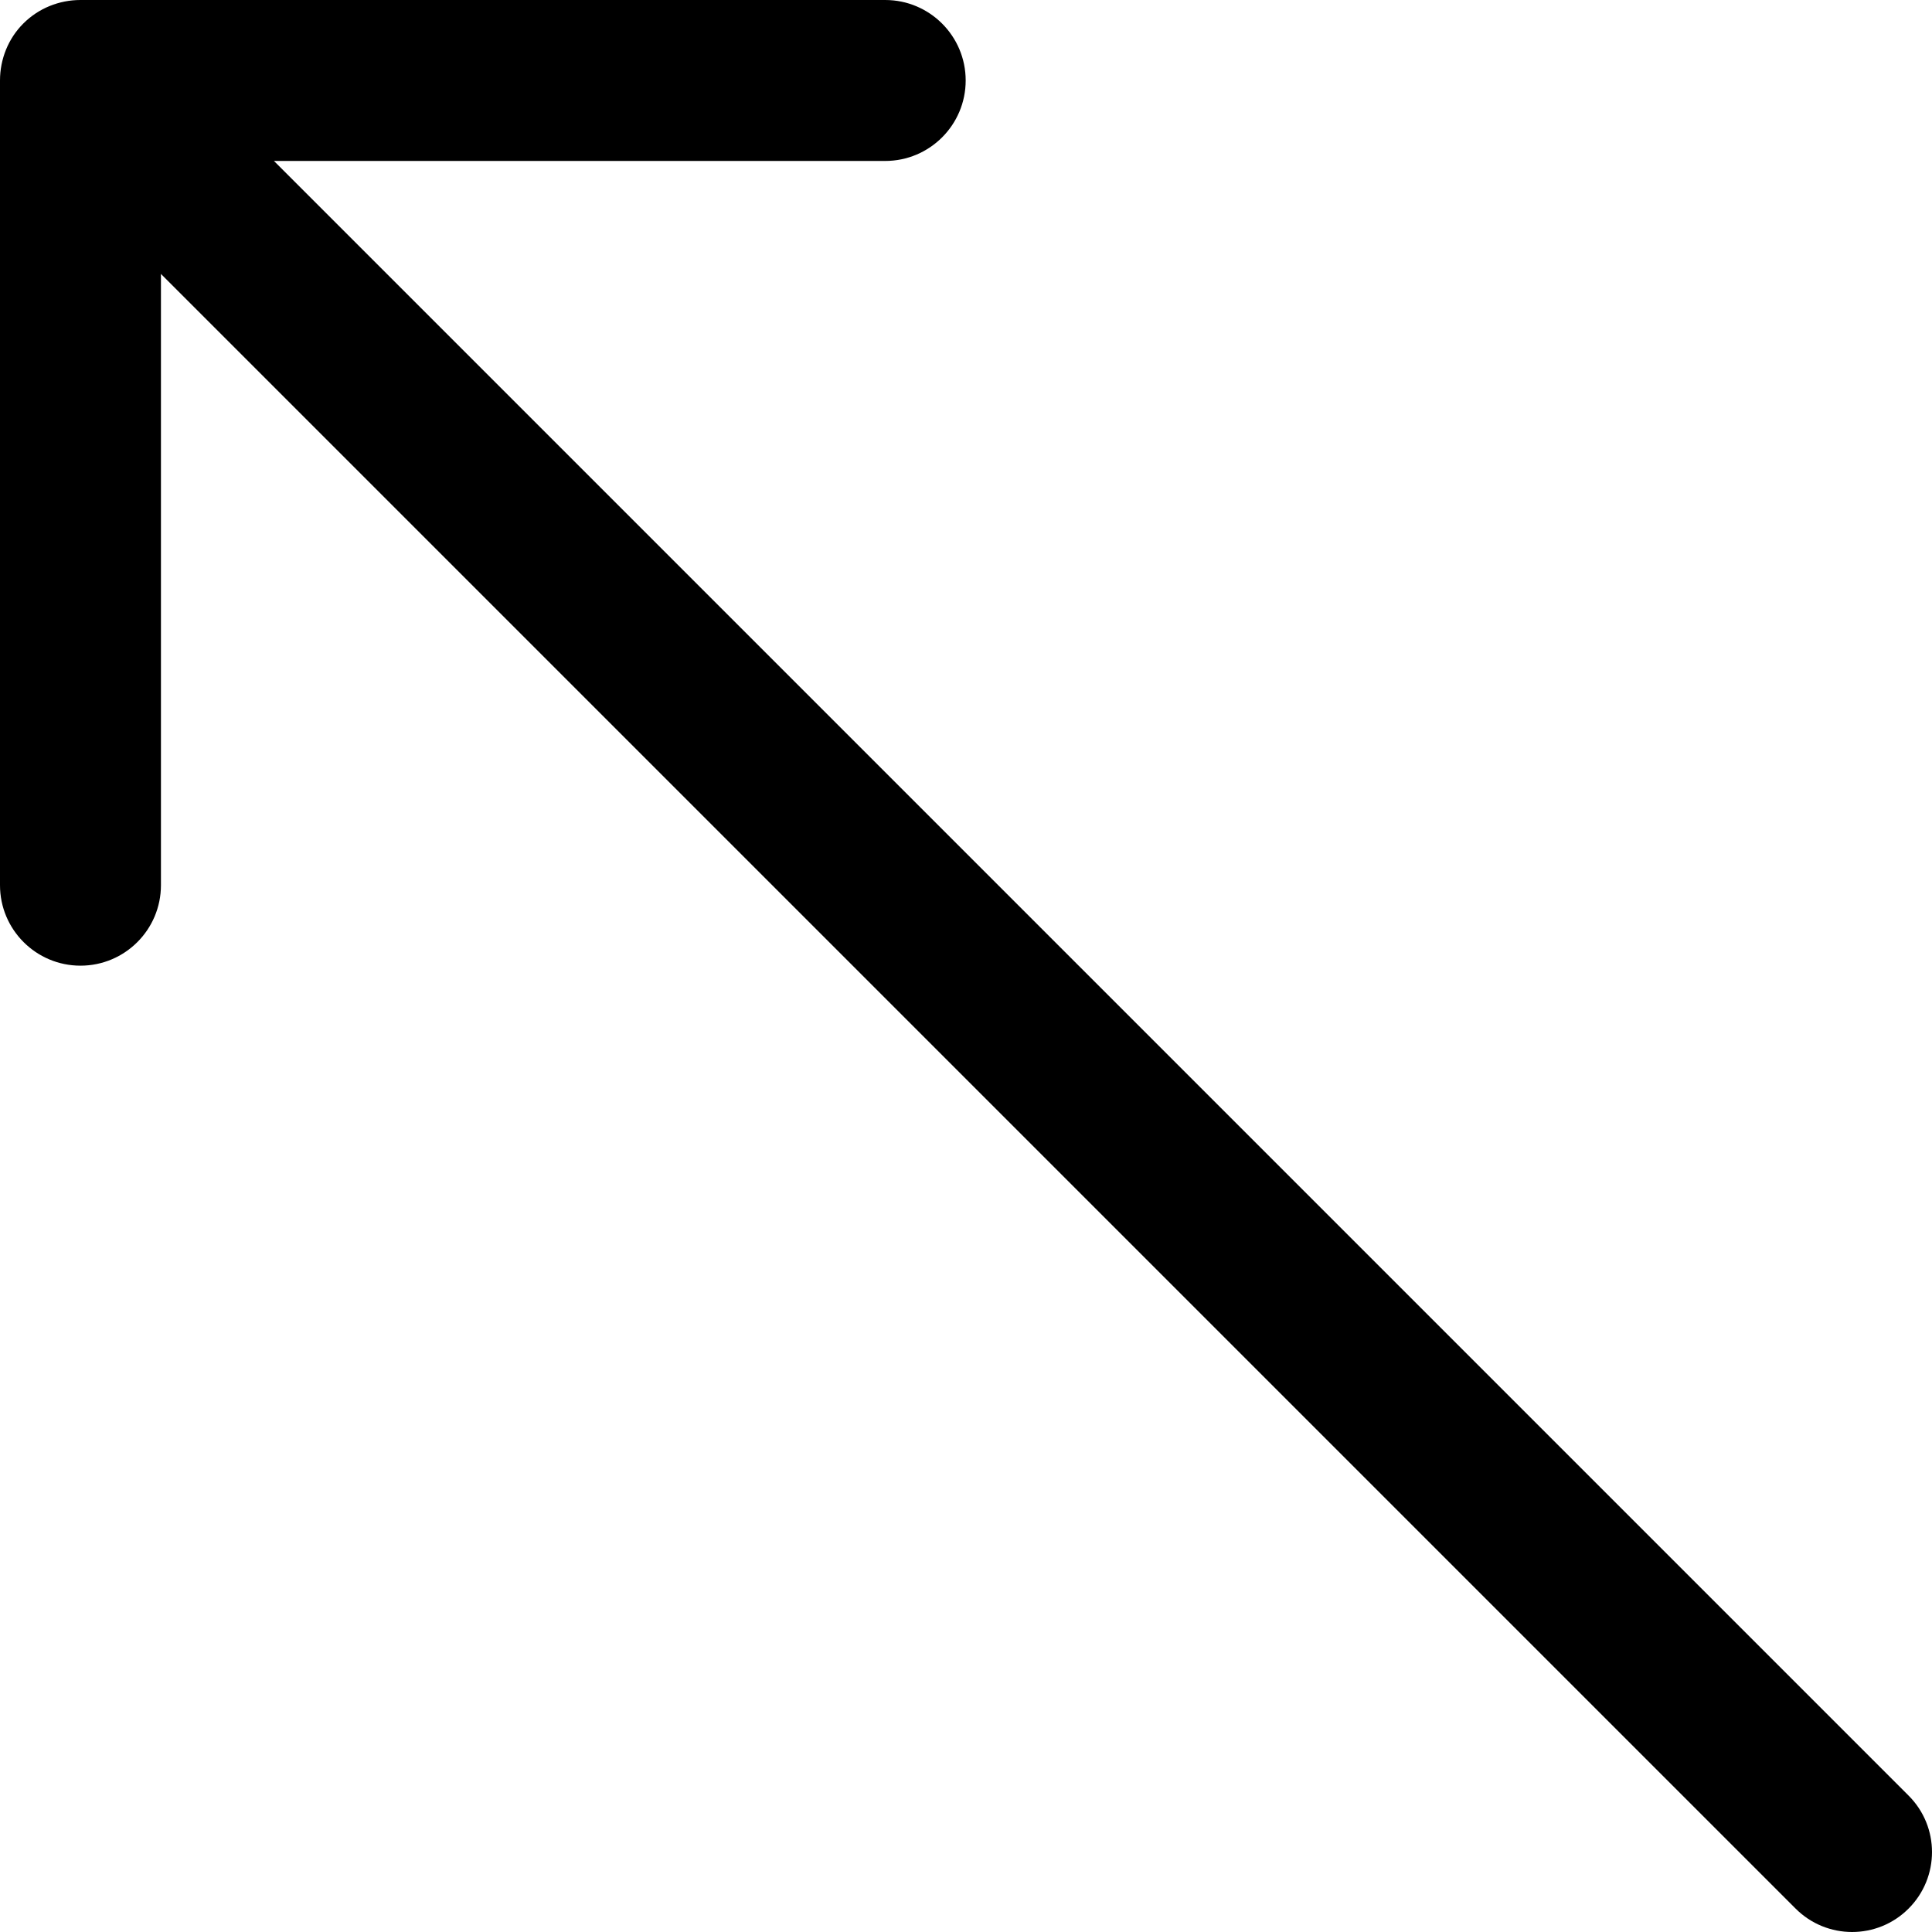
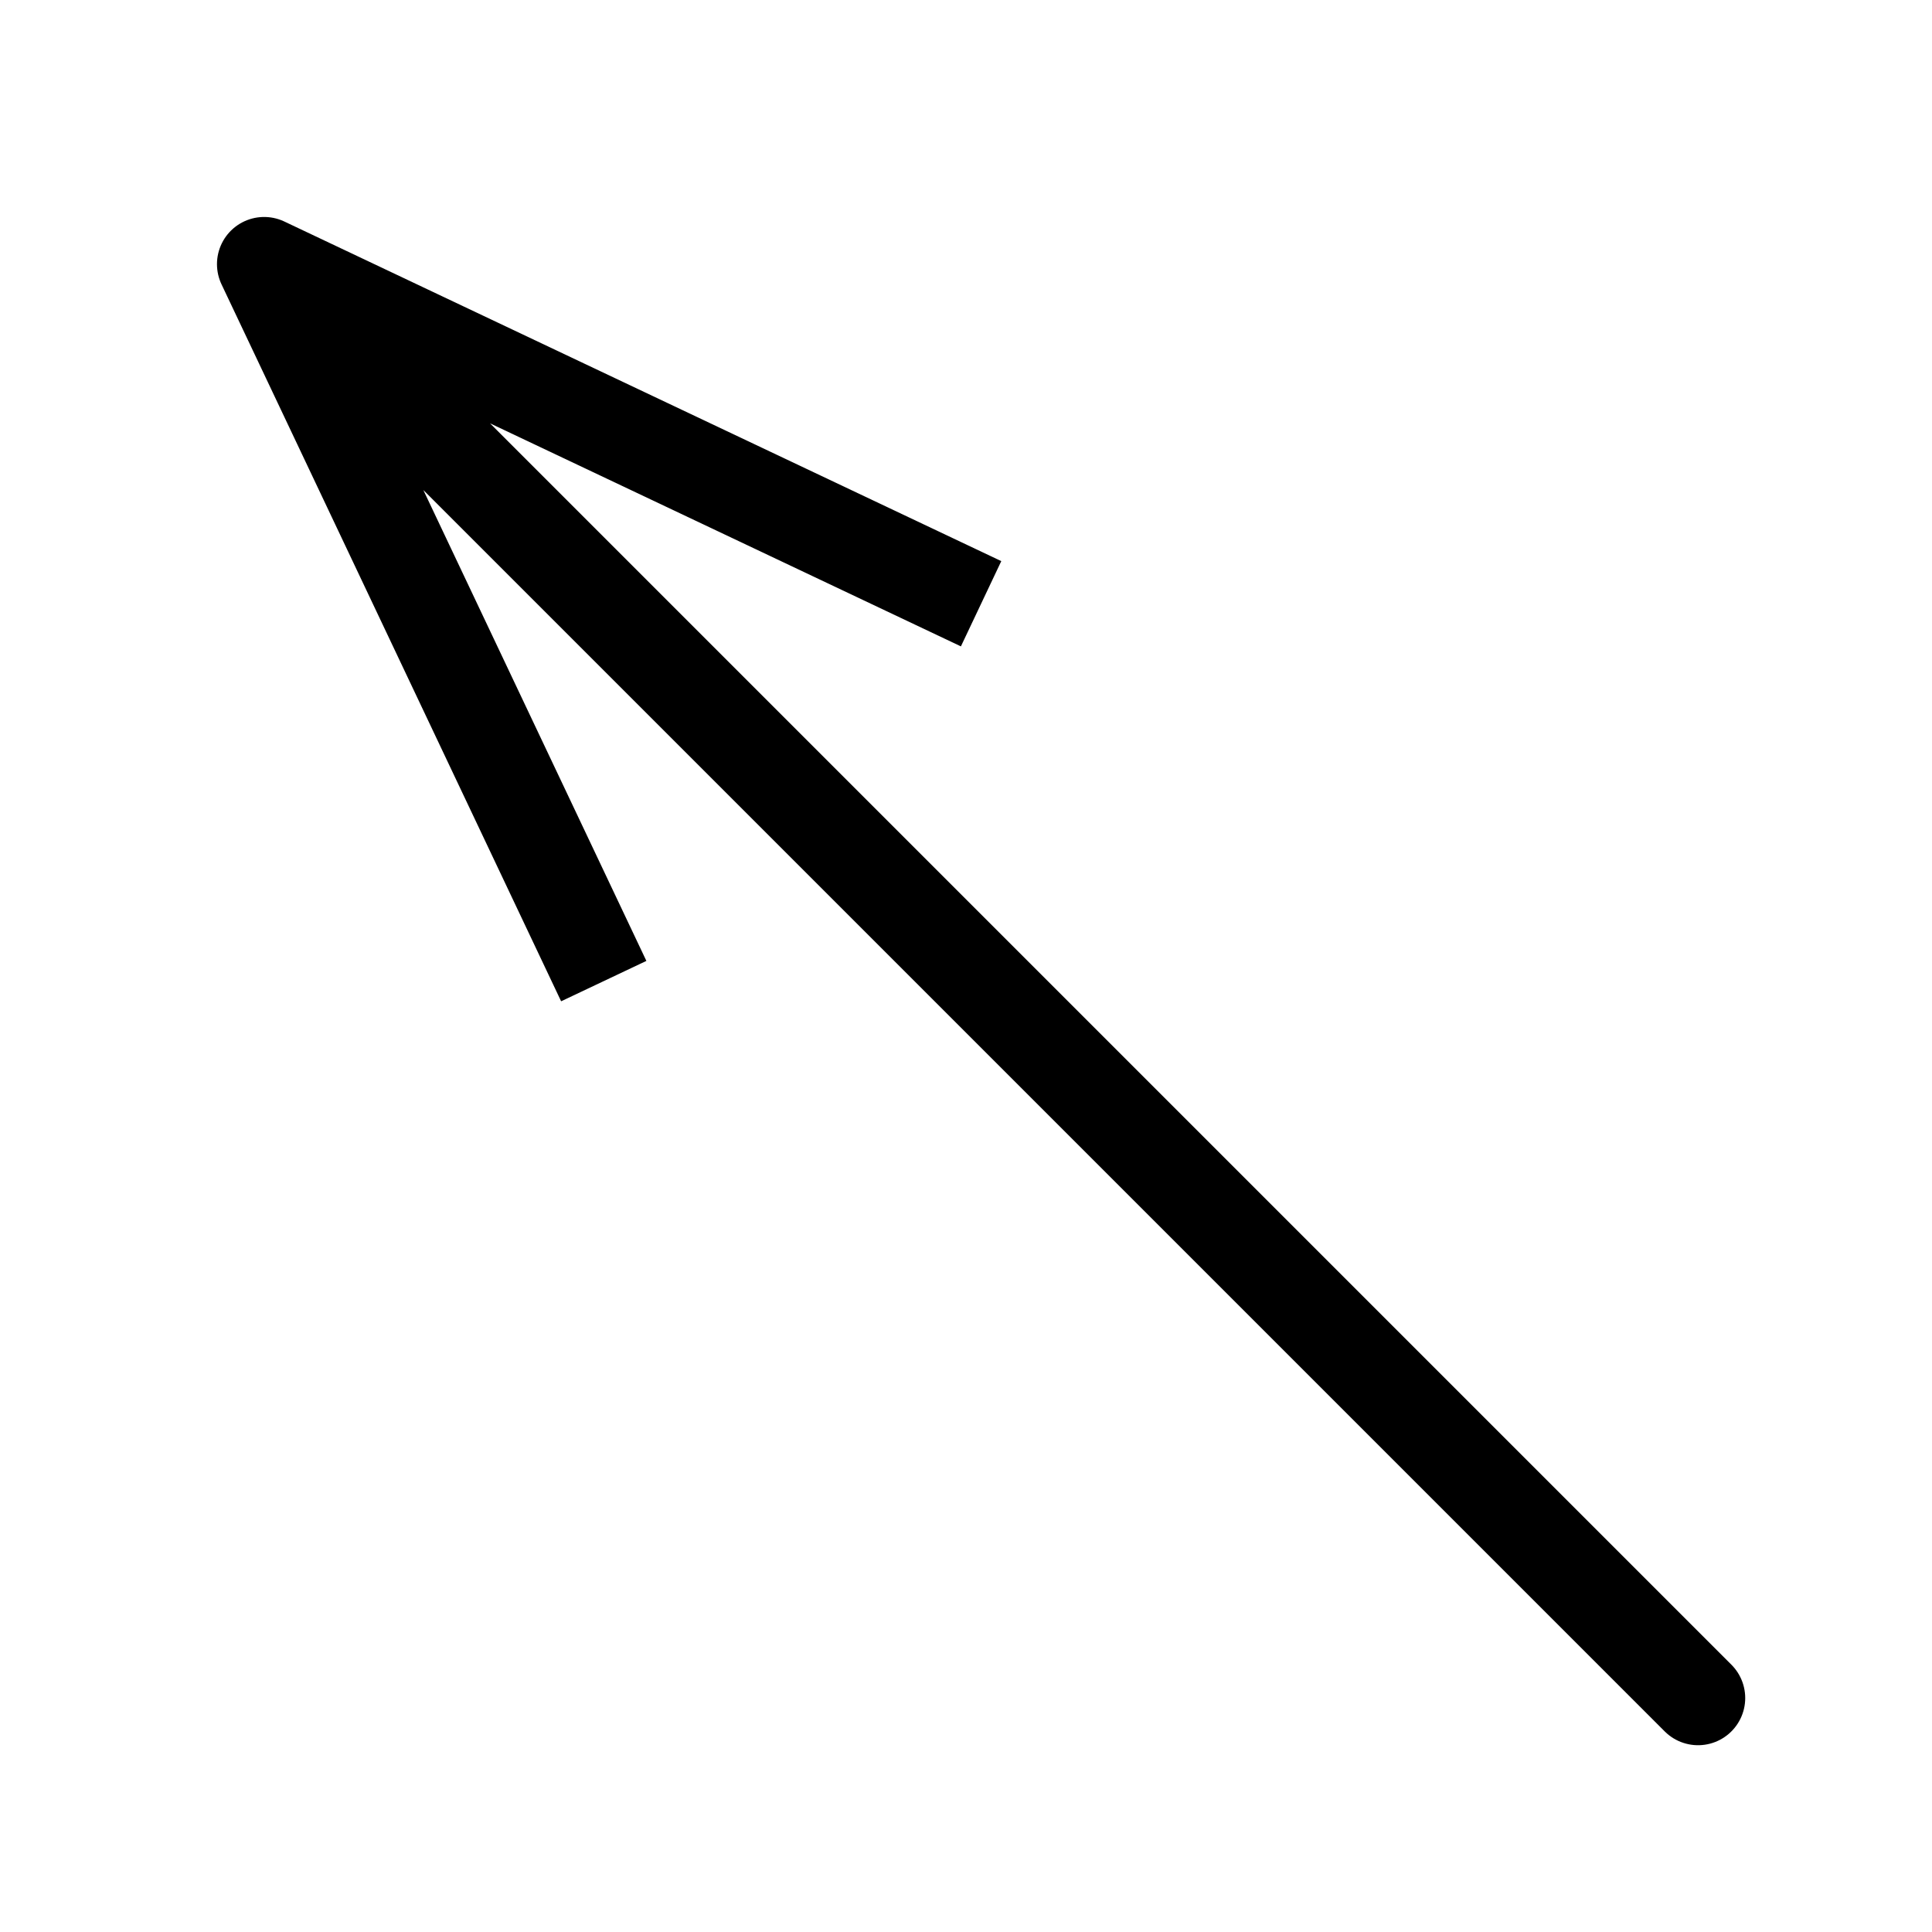
- <svg xmlns="http://www.w3.org/2000/svg" version="1.1" id="Capa_1" x="0px" y="0px" viewBox="0 0 288.824 288.824" style="enable-background:new 0 0 288.824 288.824;" xml:space="preserve">
-   <g>
-     <path id="Arrow_Up_Left" d="M144.364,12.03c0-6.641-5.39-12.03-12.03-12.03H12.03C8.842,0,5.763,1.239,3.501,3.501   C1.239,5.75,0,8.842,0,12.03v120.303c0,6.641,5.39,12.03,12.03,12.03s12.03-5.39,12.03-12.03V40.951l244.372,244.372   c4.668,4.668,12.235,4.668,16.891,0c4.668-4.668,4.668-12.235,0-16.891L40.951,24.061h91.382   C138.974,24.061,144.364,18.671,144.364,12.03z" />
-     <g>
- 	</g>
-     <g>
- 	</g>
-     <g>
- 	</g>
-     <g>
- 	</g>
-     <g>
- 	</g>
-     <g>
- 	</g>
-   </g>
-   <g>
- </g>
-   <g>
- </g>
-   <g>
- </g>
-   <g>
- </g>
-   <g>
- </g>
-   <g>
- </g>
-   <g>
- </g>
-   <g>
- </g>
-   <g>
- </g>
-   <g>
- </g>
-   <g>
- </g>
-   <g>
- </g>
-   <g>
- </g>
-   <g>
- </g>
-   <g>
- </g>
+ <svg xmlns="http://www.w3.org/2000/svg" version="1.1" x="0px" y="0px" viewBox="0 0 512 512" style="enable-background:new 0 0 512 512;" xml:space="preserve">
+   <path d="M 160,260 L 70,70 L 450,450 L 70,70 L 260,160" style="fill:none;stroke:#000000;stroke-width:25;stroke-linejoin:round" />
</svg>
